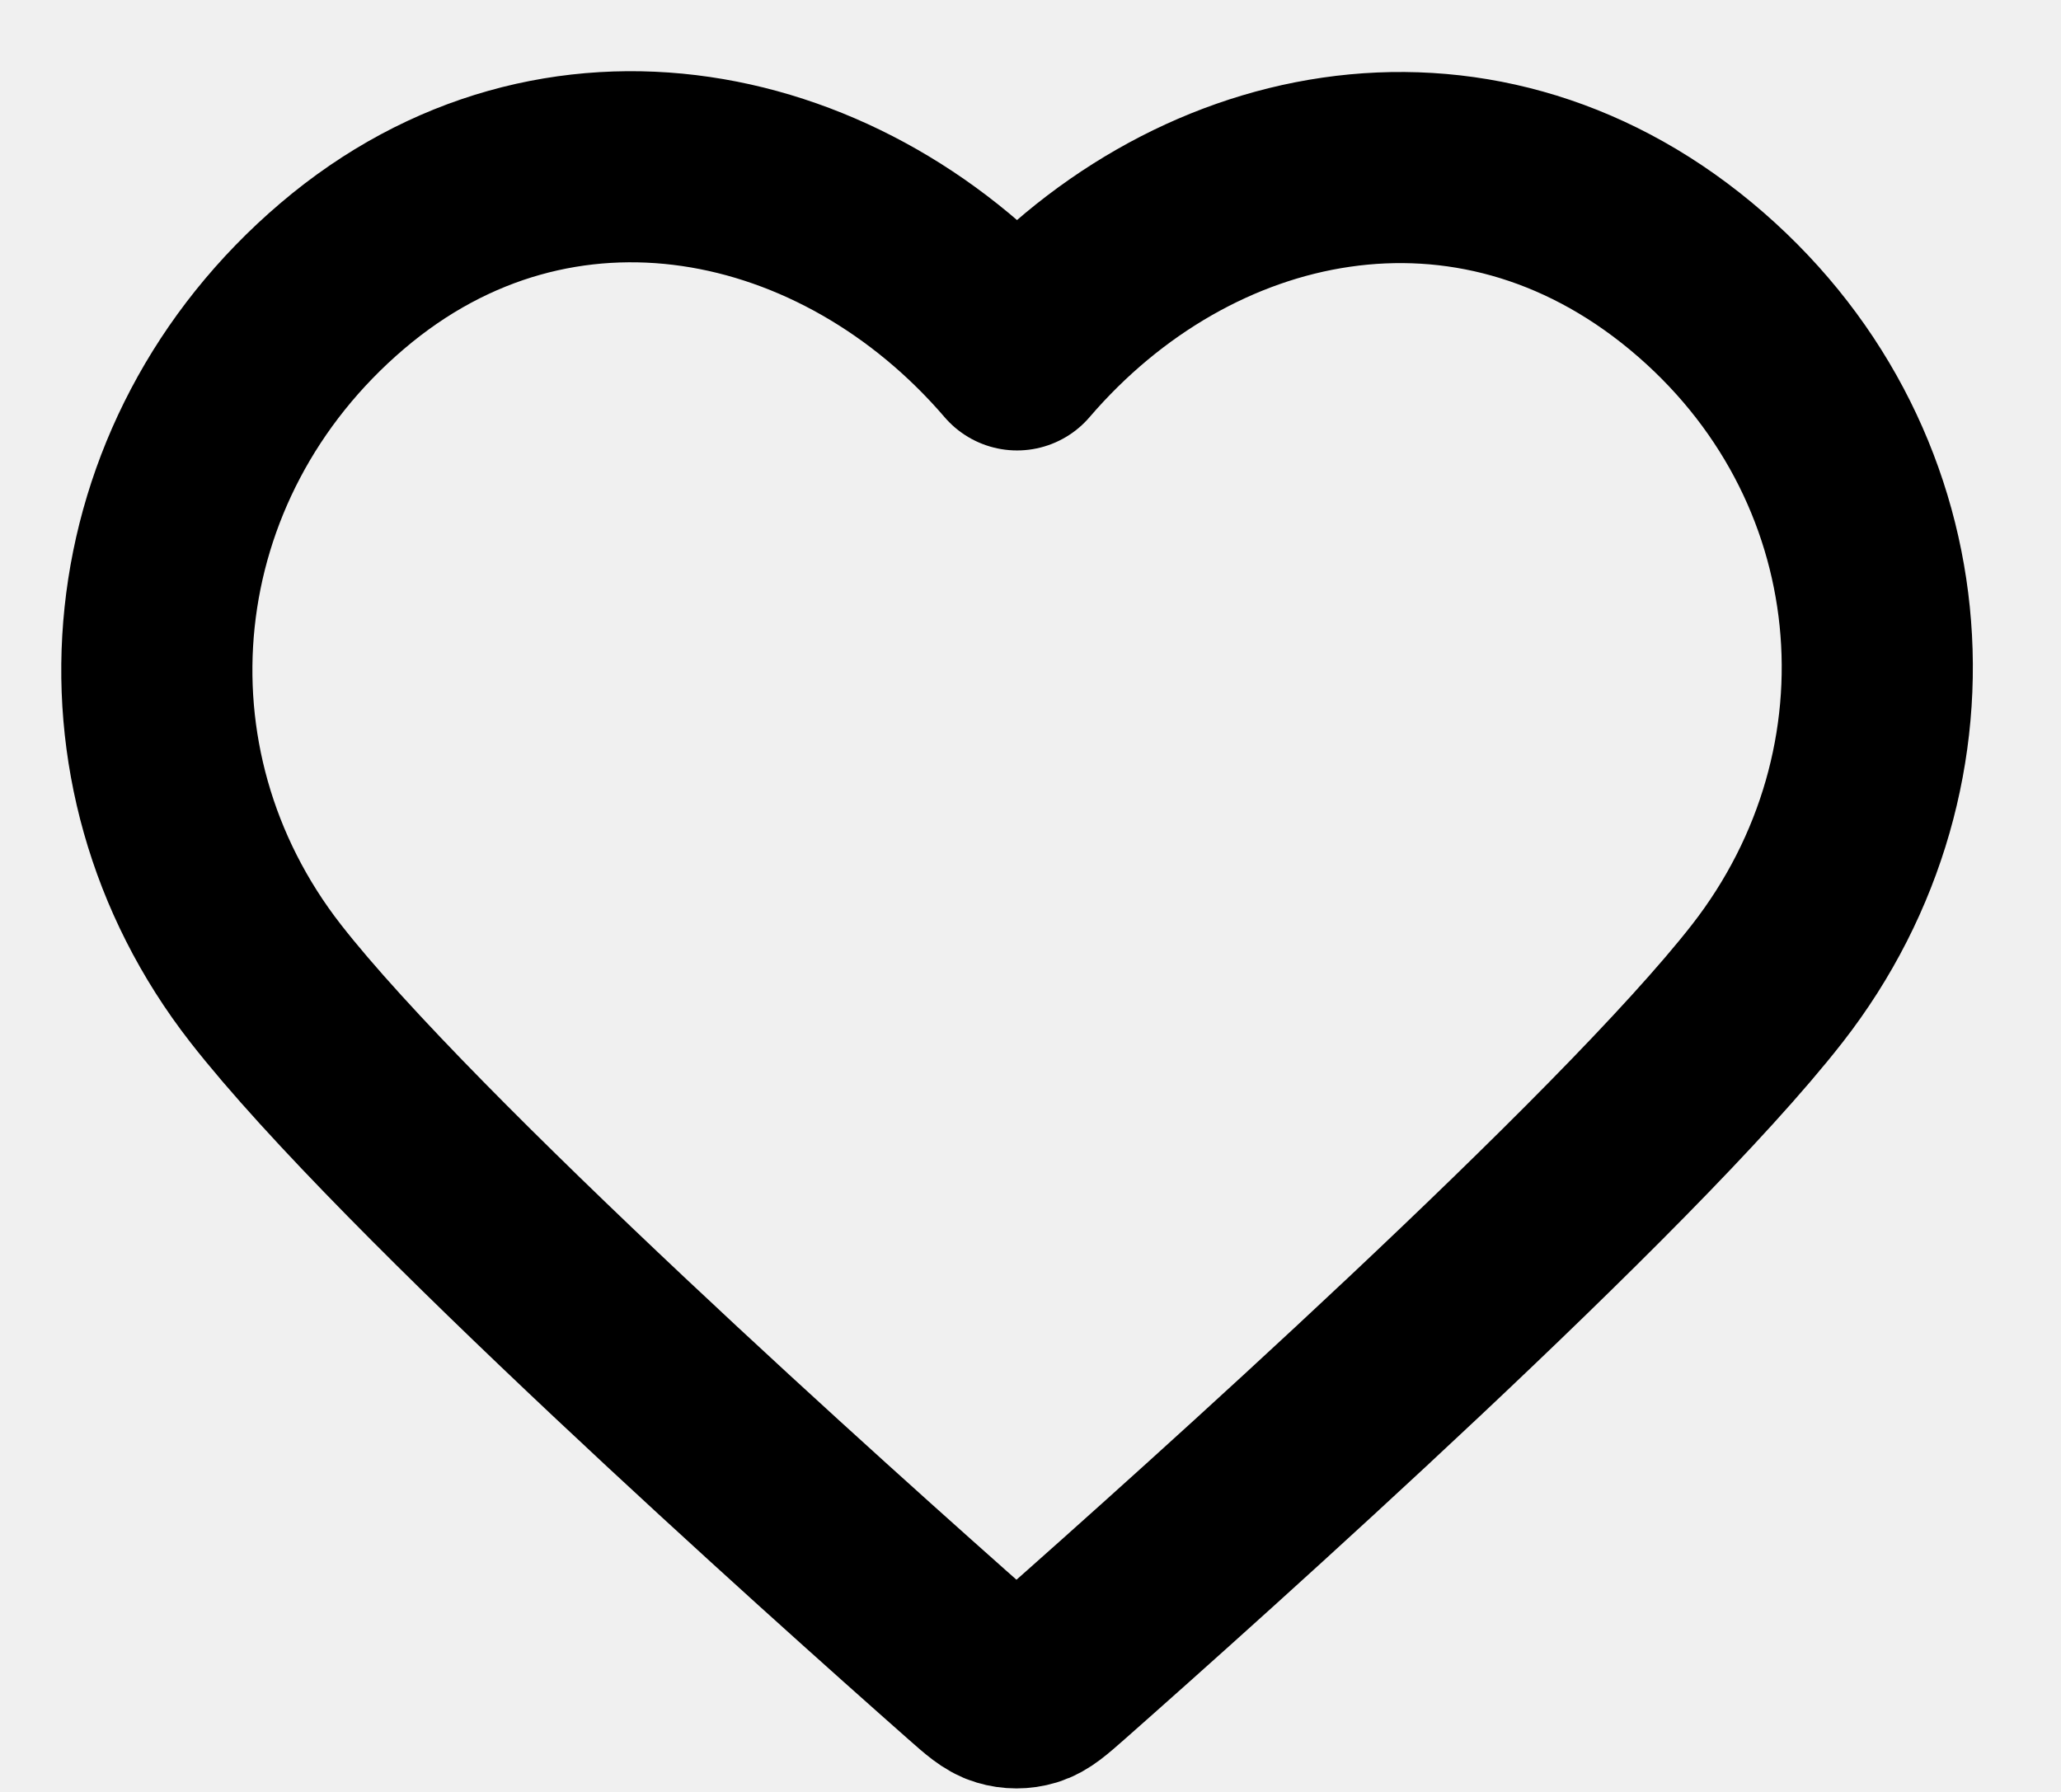
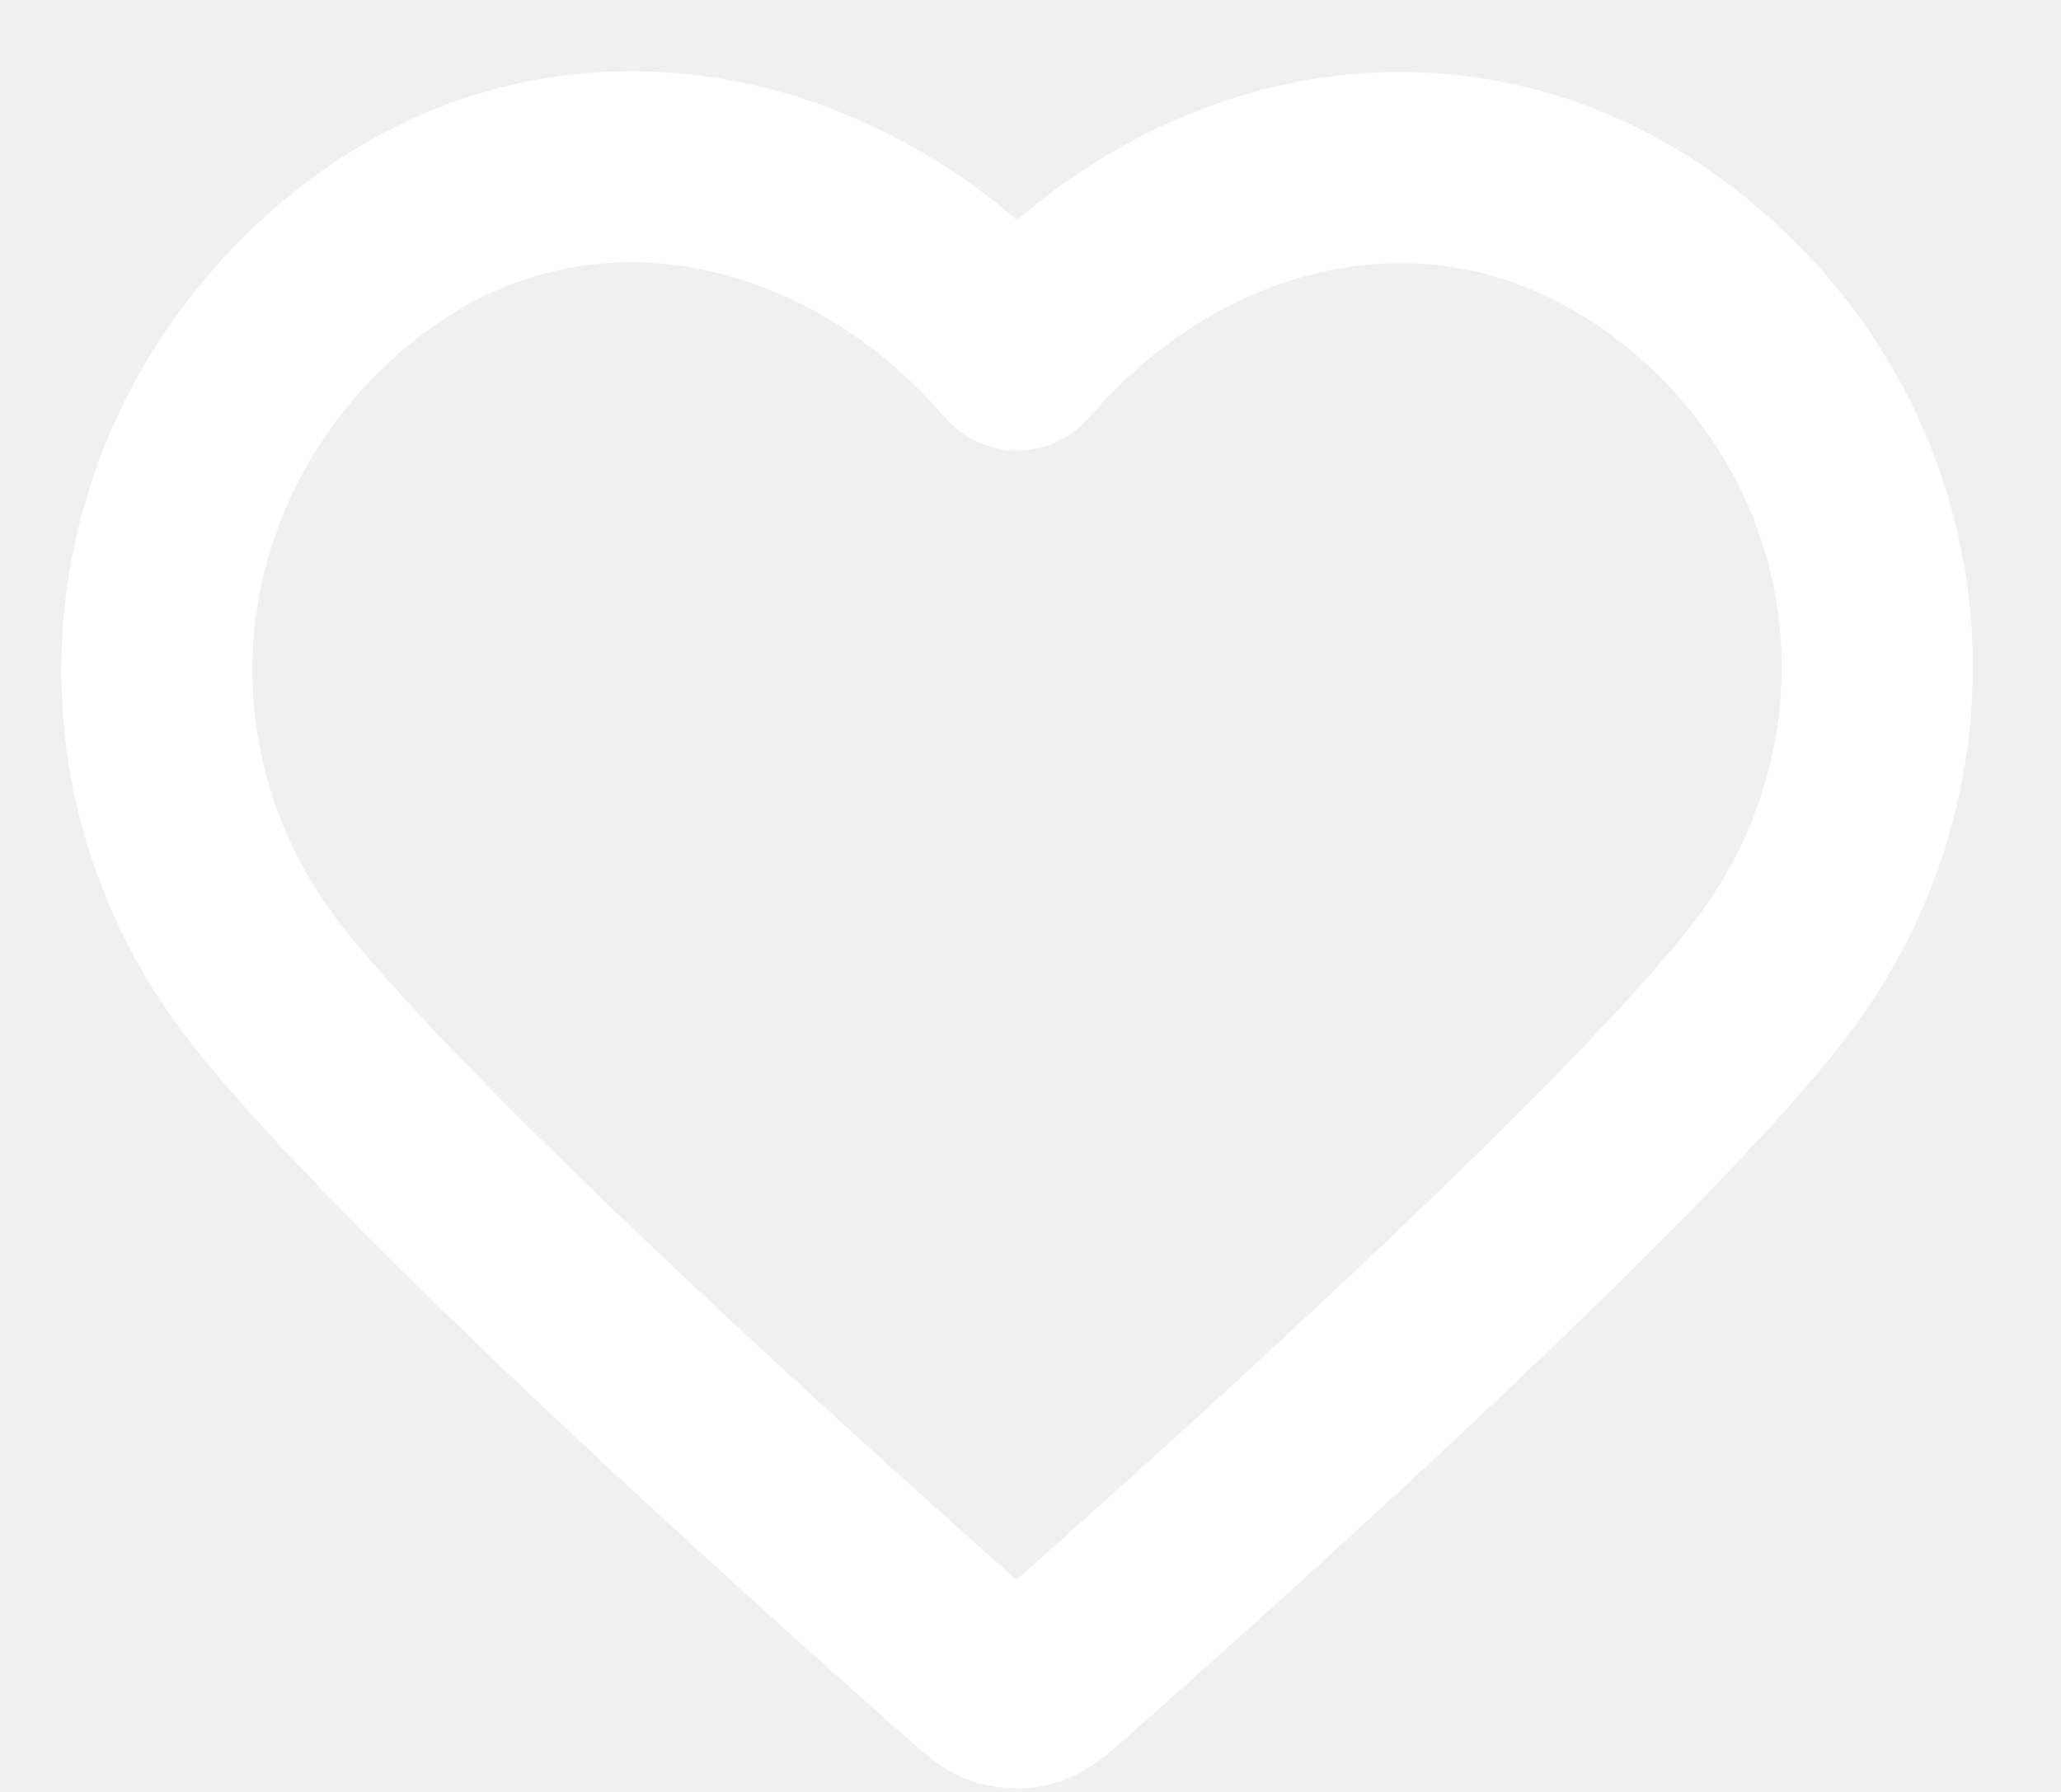
<svg xmlns="http://www.w3.org/2000/svg" width="23" height="20" viewBox="0 0 23 20" fill="none">
-   <path fill-rule="evenodd" clip-rule="evenodd" d="M11.35 3.961C9.431 1.724 6.223 1.033 3.819 3.081C1.414 5.129 1.075 8.554 2.964 10.976C4.534 12.99 9.286 17.238 10.843 18.613C11.017 18.767 11.105 18.844 11.206 18.874C11.295 18.901 11.392 18.901 11.481 18.874C11.582 18.844 11.669 18.767 11.844 18.613C13.401 17.238 18.153 12.99 19.723 10.976C21.612 8.554 21.314 5.108 18.868 3.081C16.422 1.054 13.269 1.724 11.35 3.961Z" stroke="black" stroke-width="2.133" stroke-linecap="round" stroke-linejoin="round" />
+   <path fill-rule="evenodd" clip-rule="evenodd" d="M11.35 3.961C9.431 1.724 6.223 1.033 3.819 3.081C1.414 5.129 1.075 8.554 2.964 10.976C4.534 12.99 9.286 17.238 10.843 18.613C11.017 18.767 11.105 18.844 11.206 18.874C11.295 18.901 11.392 18.901 11.481 18.874C11.582 18.844 11.669 18.767 11.844 18.613C13.401 17.238 18.153 12.99 19.723 10.976C21.612 8.554 21.314 5.108 18.868 3.081C16.422 1.054 13.269 1.724 11.35 3.961Z" stroke="white" stroke-width="2.133" stroke-linecap="round" stroke-linejoin="round" />
</svg>
